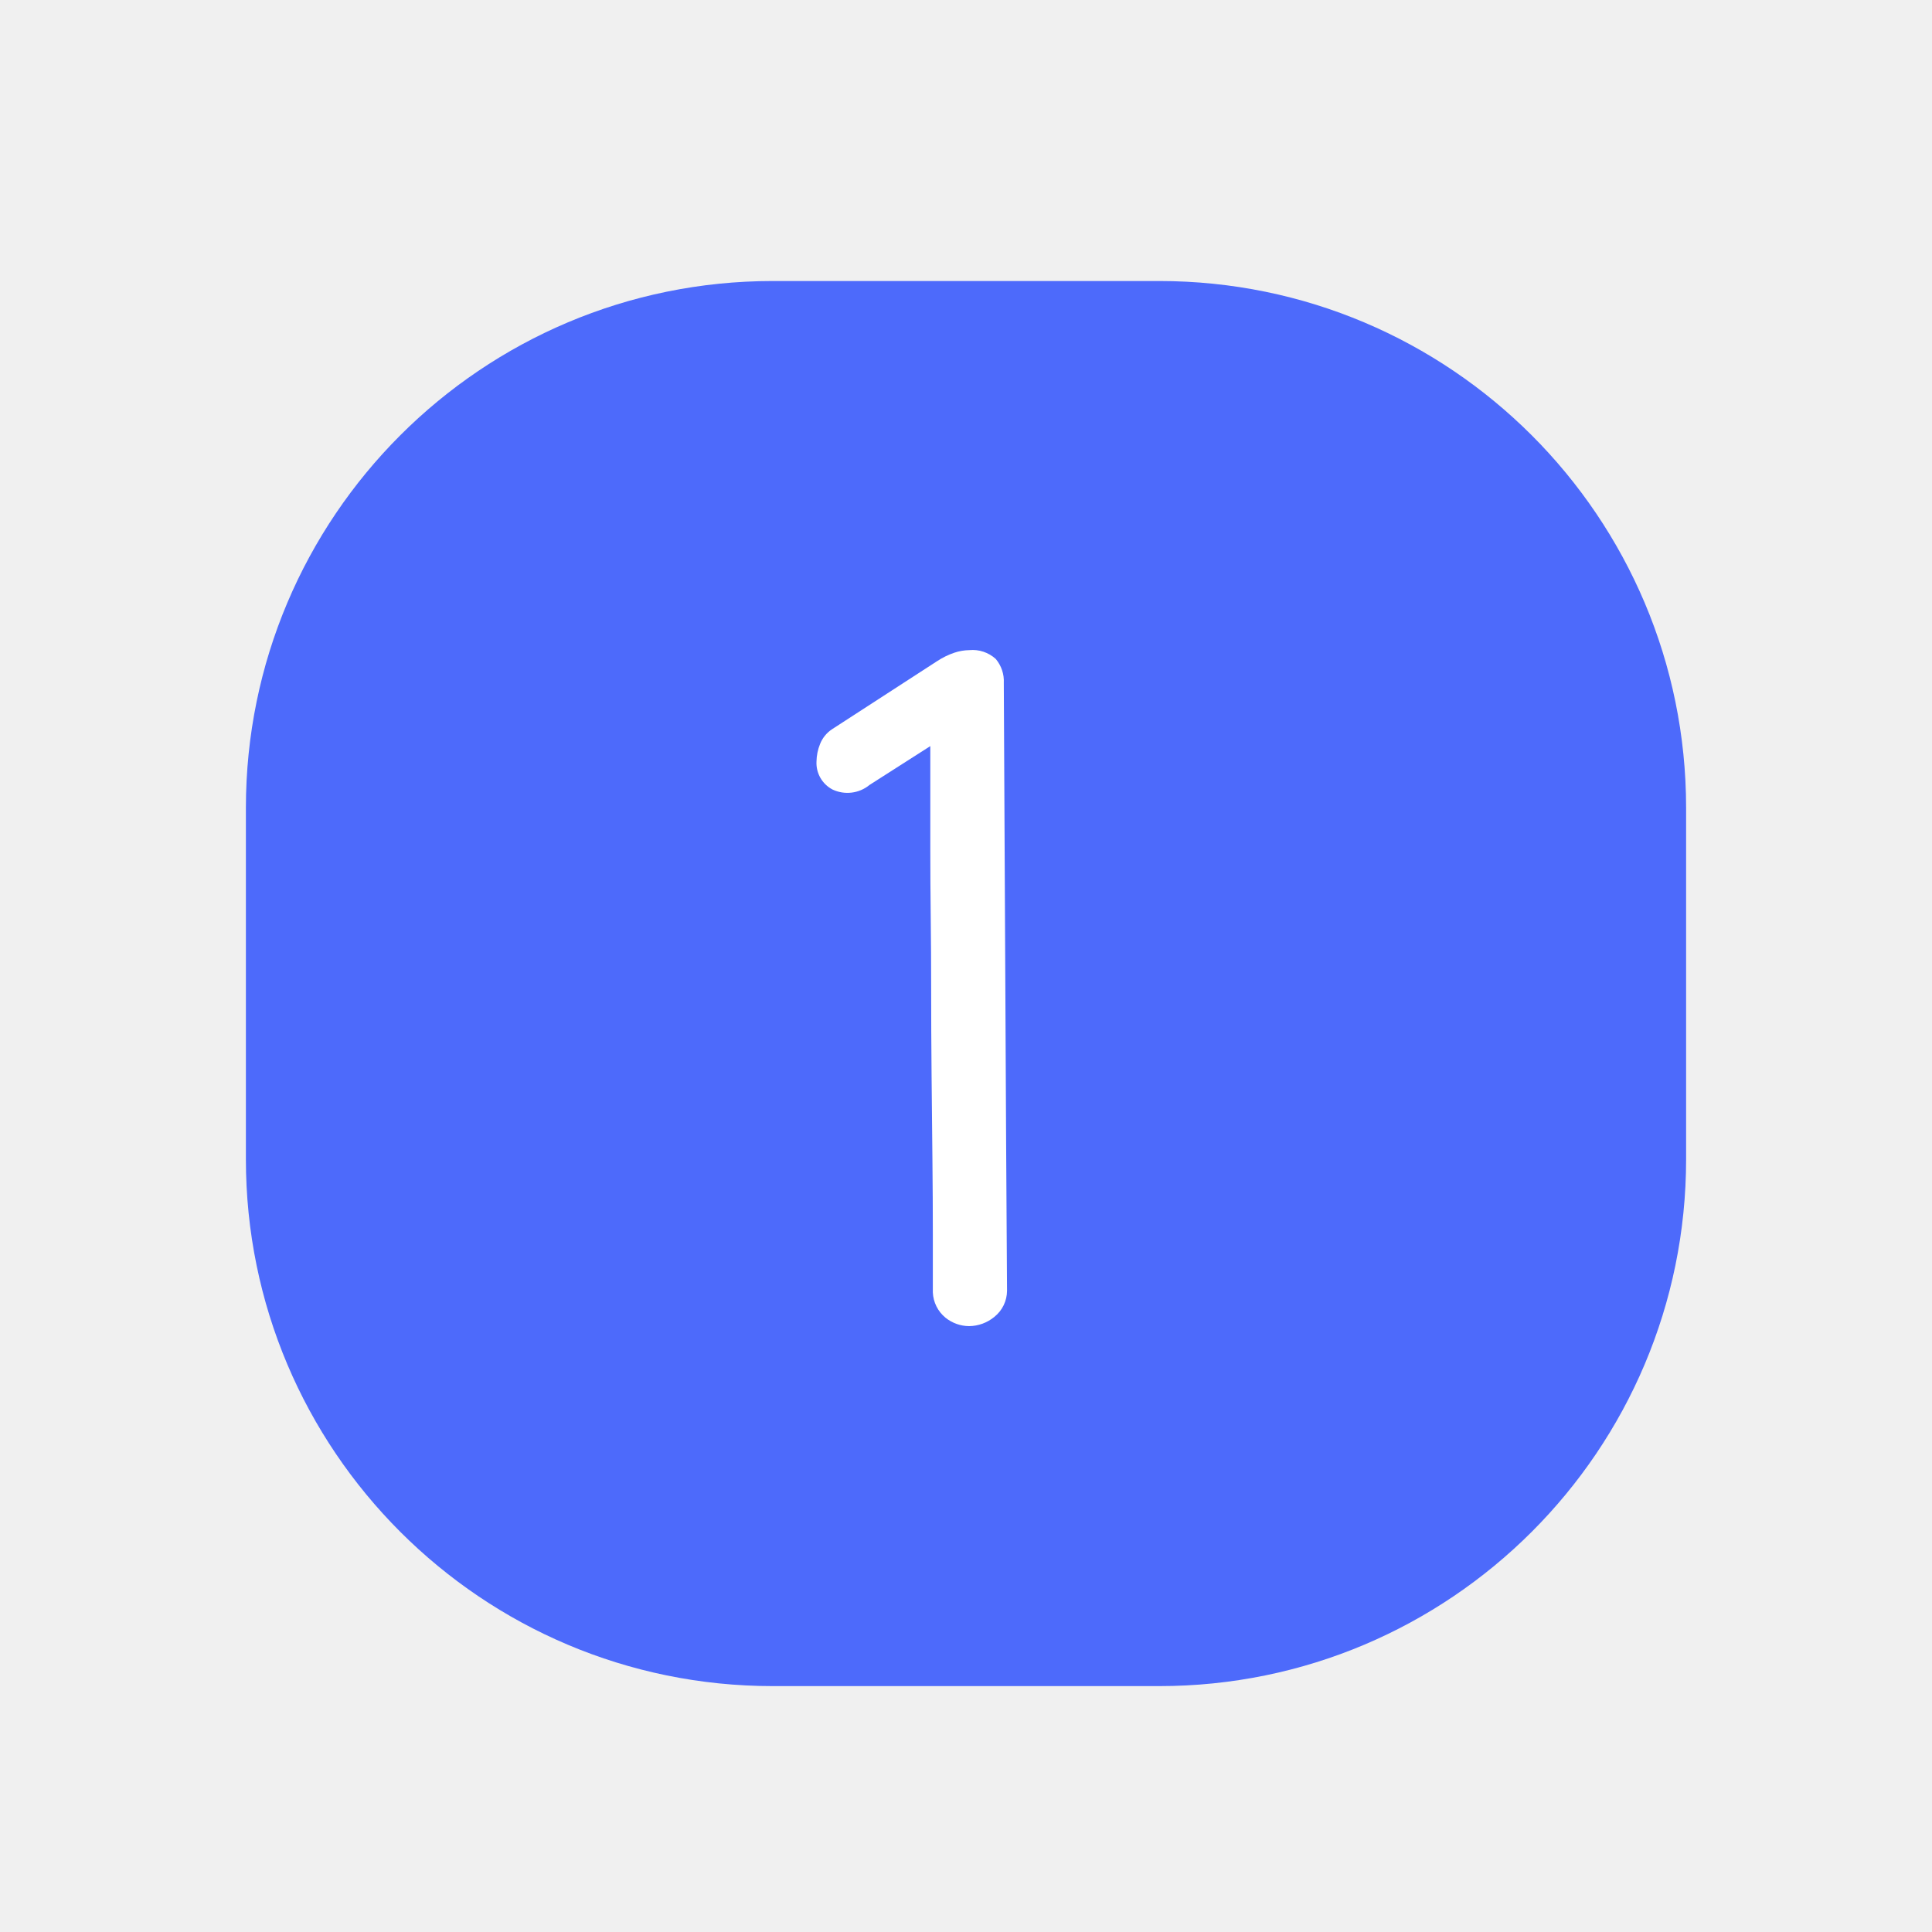
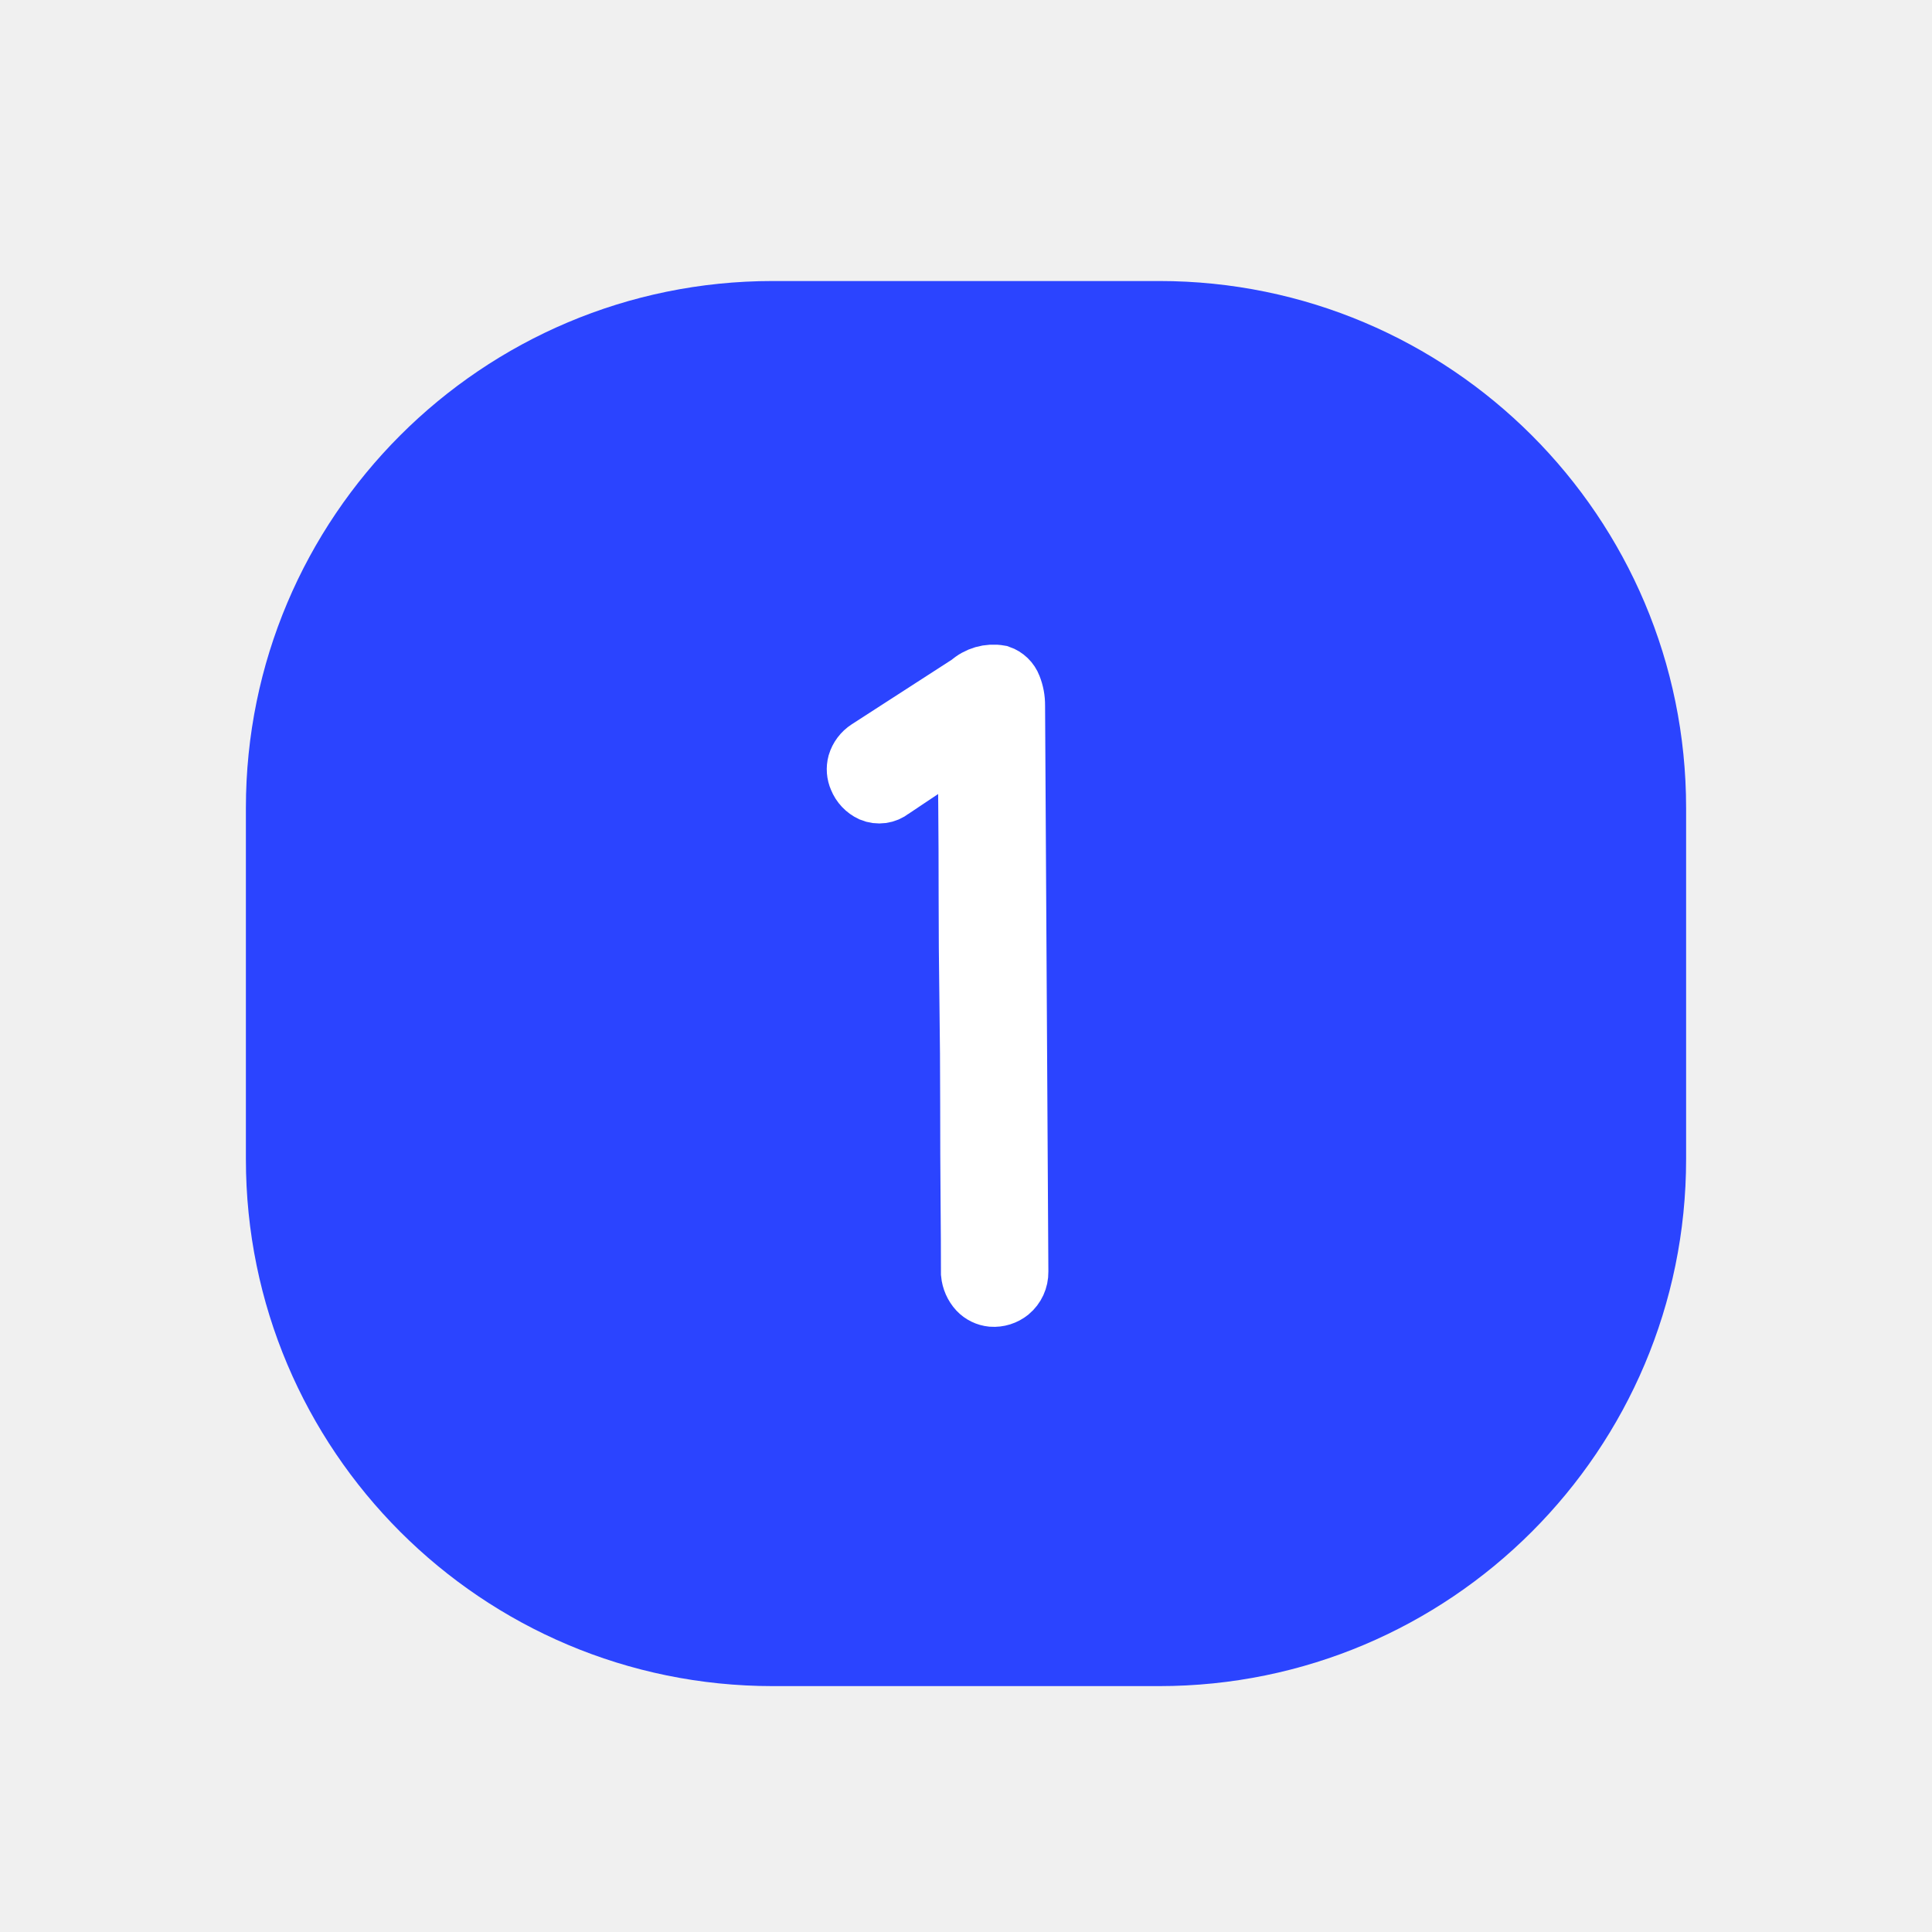
<svg xmlns="http://www.w3.org/2000/svg" width="55" height="55" viewBox="0 0 55 55">
  <defs>
    <clipPath id="clip-아트보드_1">
      <rect width="55" height="55" />
    </clipPath>
  </defs>
  <g id="아트보드_1" data-name="아트보드 – 1" clip-path="url(#clip-아트보드_1)">
-     <rect width="55" height="55" fill="#fff0" />
-     <rect id="사각형_122" data-name="사각형 122" width="41" height="40" rx="15" transform="translate(7 8)" fill="#4d6afb" />
-     <g id="구성_요소_4_1" data-name="구성 요소 4 – 1" transform="translate(23.244 18.504)">
-       <path id="패스_52" data-name="패스 52" d="M-2.244-13.656a.992.992,0,0,1-1.056.132.852.852,0,0,1-.456-.8,1.377,1.377,0,0,1,.1-.492.9.9,0,0,1,.336-.42l3-1.944a2.124,2.124,0,0,1,.492-.24,1.4,1.4,0,0,1,.42-.072.978.978,0,0,1,.756.252.981.981,0,0,1,.228.684Q1.6-12.312,1.62-7.9T1.668.744a.957.957,0,0,1-.36.744,1.144,1.144,0,0,1-.72.264,1.081,1.081,0,0,1-.672-.24.983.983,0,0,1-.36-.72V-.864q0-.984-.012-2.136T-.48-5.4Q-.492-6.648-.492-7.872q0-1.008-.012-2.016t-.012-1.92V-14.76Z" transform="translate(3.756 17.496)" fill="#fff" />
-     </g>
+     <path id="패스_52" data-name="패스 52" d="M15,0H26A15,15,0,0,1,41,15V25A15,15,0,0,1,26,40H15A15,15,0,0,1,0,25V15A15,15,0,0,1,15,0Z" transform="translate(7 8)" fill="#2b44ff" />
+     <path id="패스_60" data-name="패스 60" d="M-3.417-18.653a.562.562,0,0,1-.569.078.728.728,0,0,1-.368-.39.636.636,0,0,1-.033-.424.724.724,0,0,1,.3-.4l2.9-1.873a1,1,0,0,1,.847-.245.57.57,0,0,1,.346.335,1.4,1.4,0,0,1,.1.535L.2-4.916a.712.712,0,0,1-.256.558.71.71,0,0,1-.5.156.627.627,0,0,1-.39-.19.821.821,0,0,1-.212-.479q0-.847-.011-2.1t-.011-2.7q0-1.45-.022-2.977t-.022-2.944q0-1.416-.011-2.6T-1.254-20.1Z" transform="translate(28.795 41.123)" fill="#fff" stroke="#fff" stroke-width="1.7" />
  </g>
</svg>
